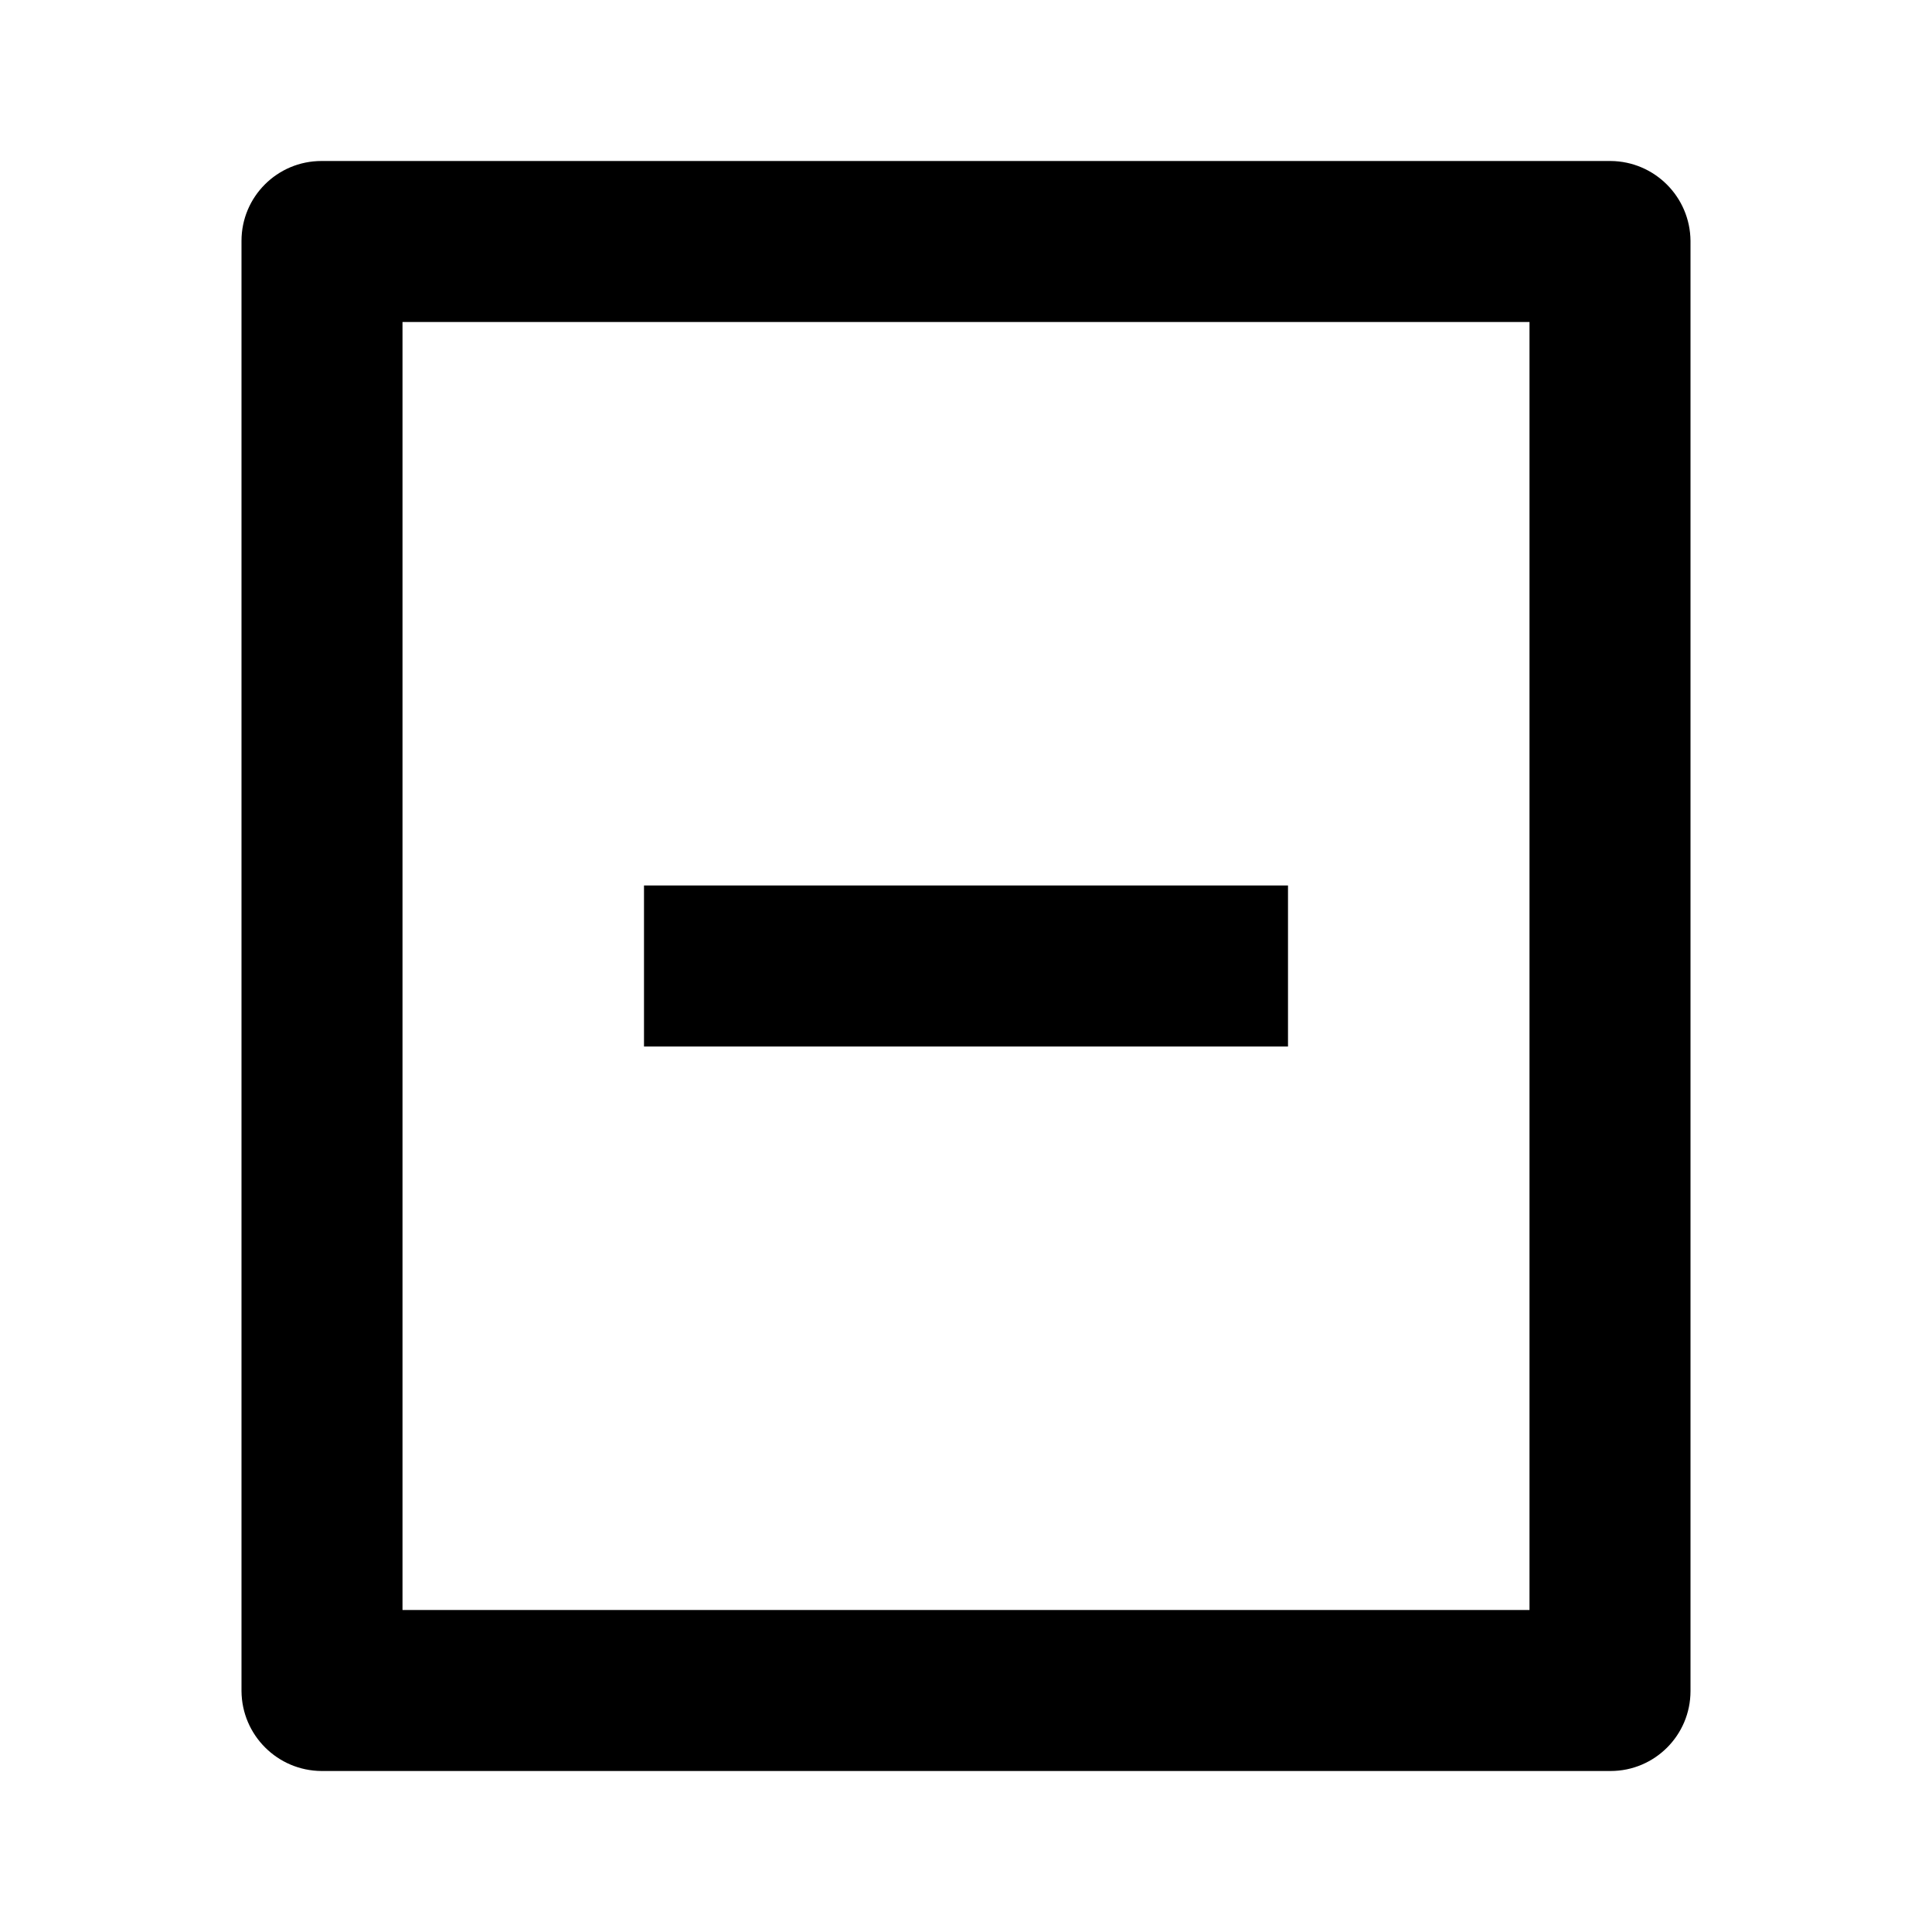
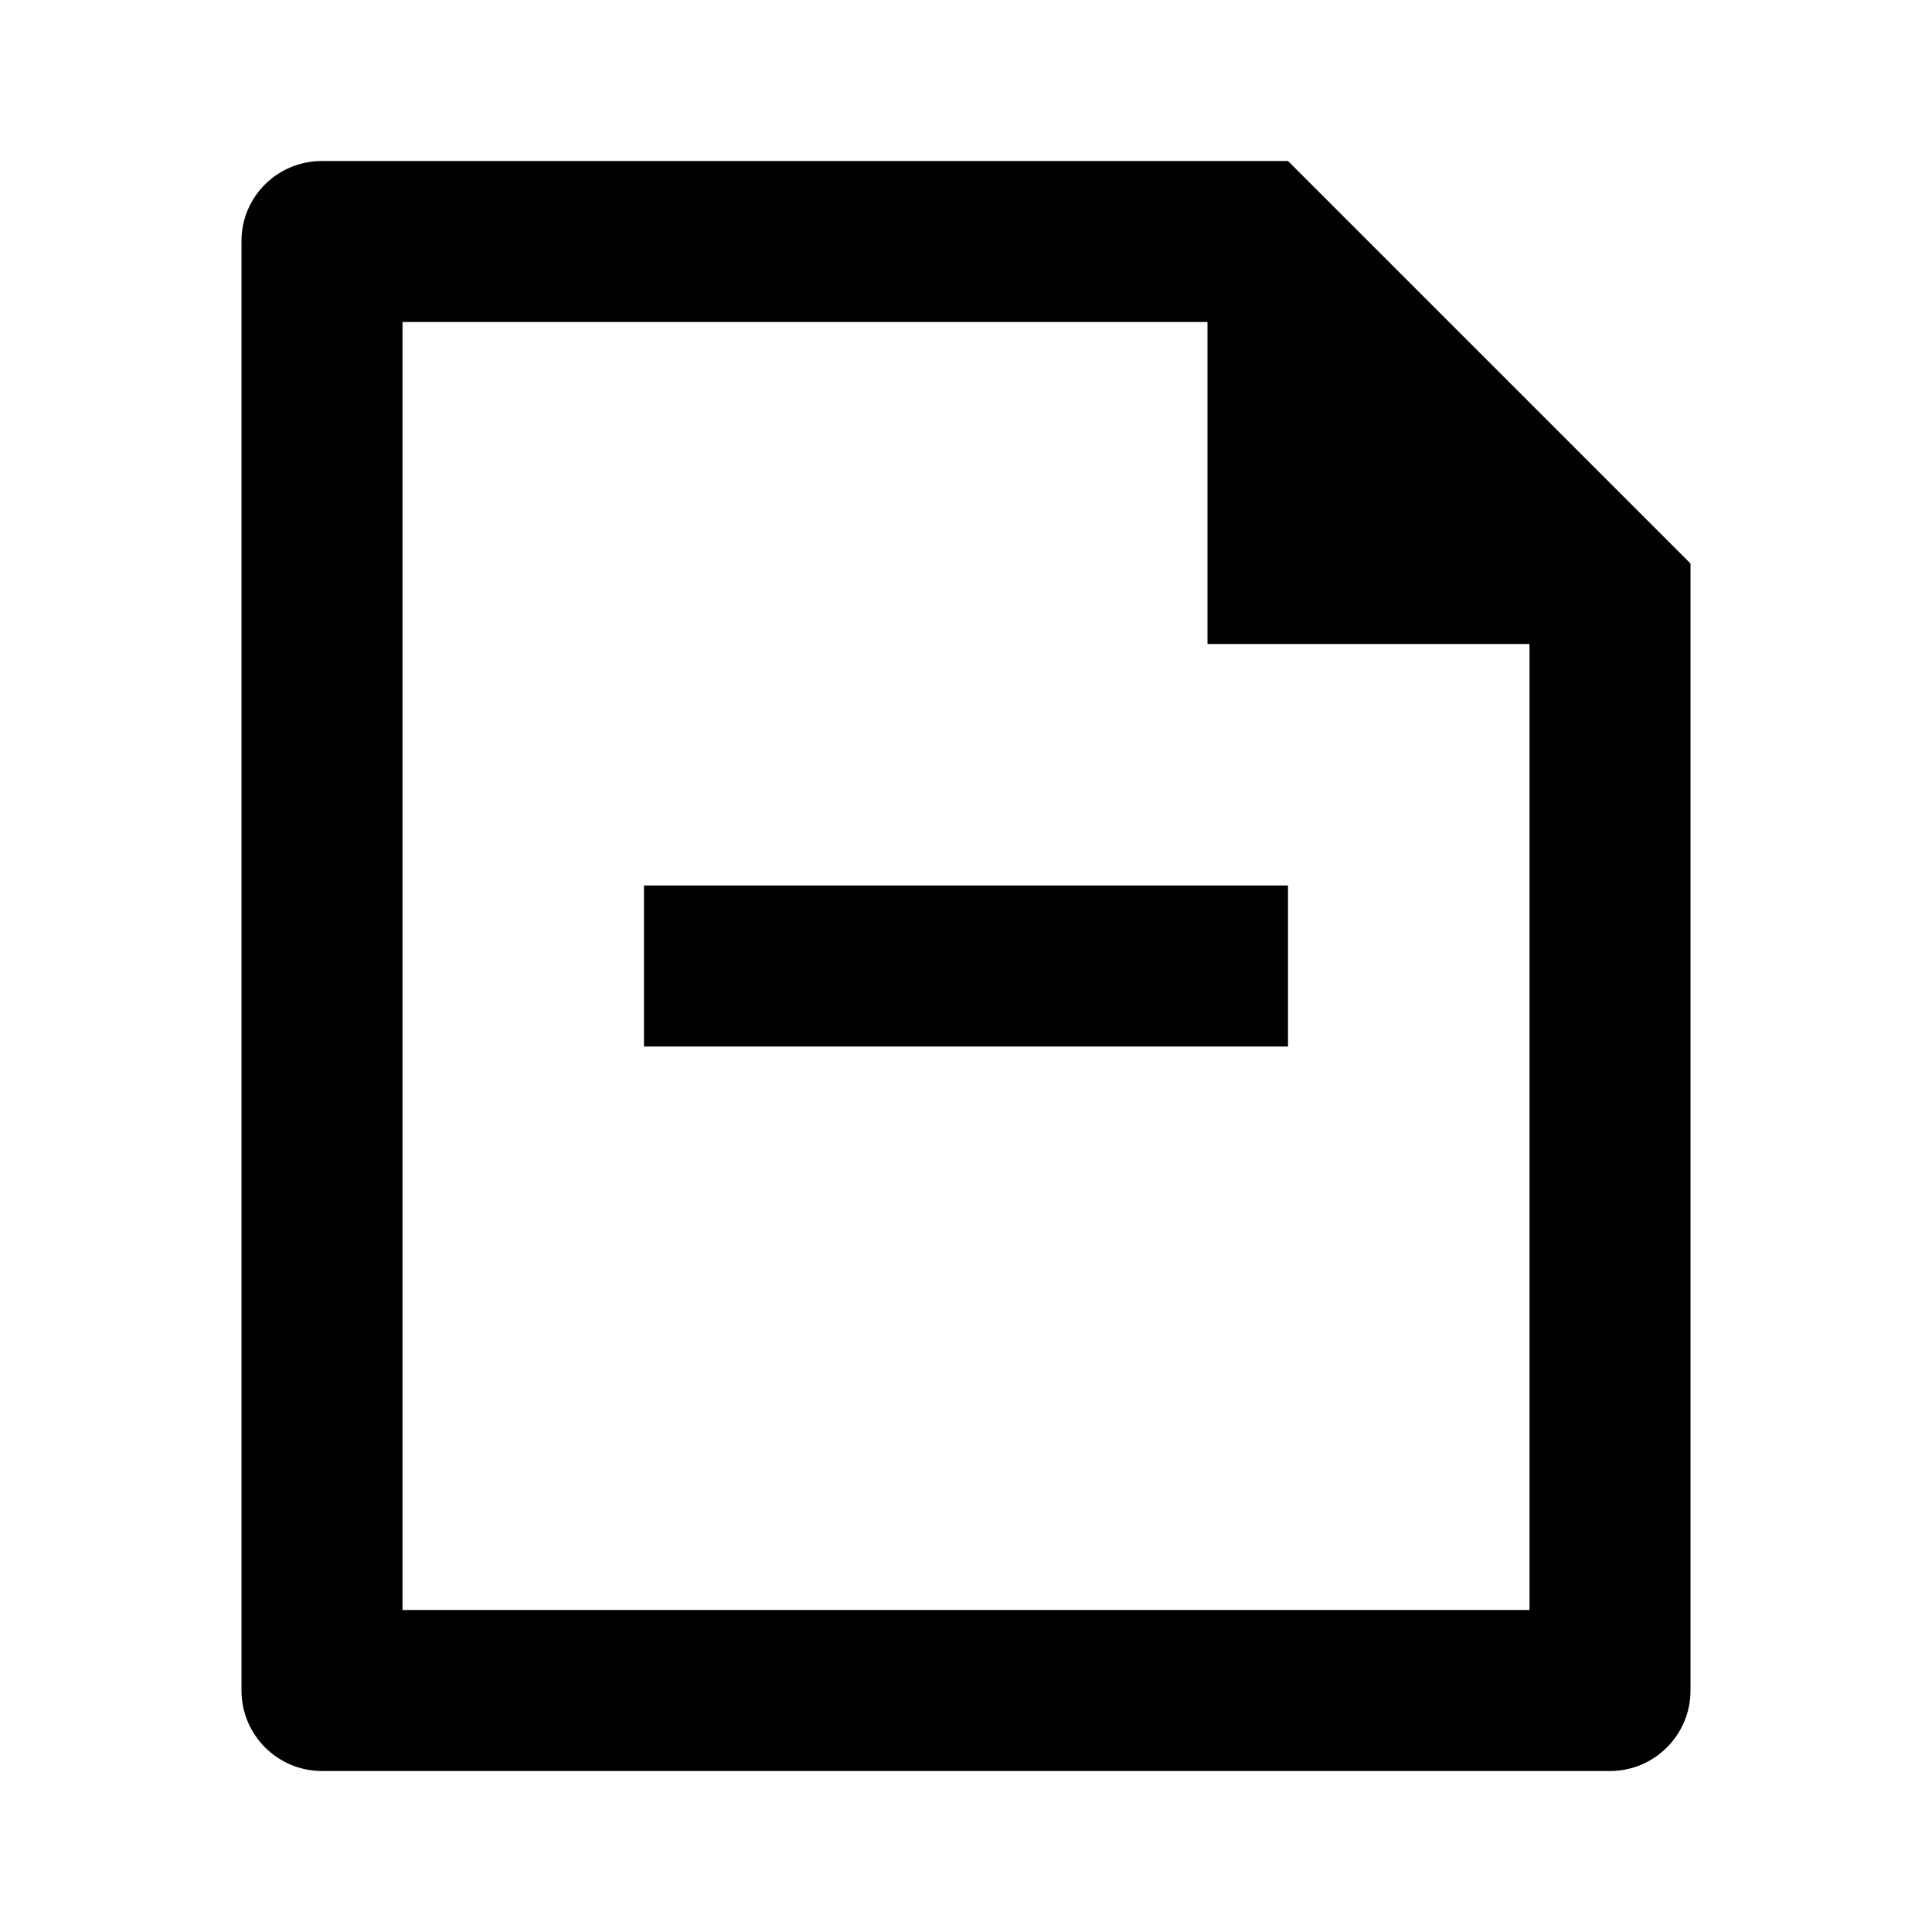
<svg xmlns="http://www.w3.org/2000/svg" viewBox="0 0 24 24">
  <g>
    <path fill="none" d="M0 0h24v24H0z" />
-     <path d="M3 2.992C3 2.444 3.445 2 3.993 2h16.014a1 1 0 0 1 .993.992v18.016a.993.993 0 0 1-.993.992H3.993A1 1 0 0 1 3 21.008V2.992zM5 4v16h14V4H5zm3 7h8v2H8v-2z" />
+     <path fill="#000" d="M15 4H5v16h14V8h-4V4zM3 2.992C3 2.444 3.447 2 3.999 2H16l5 5v13.993A1 1 0 0 1 20.007 22H3.993A1 1 0 0 1 3 21.008V2.992zM16 11v2H8v-2h8z" />
  </g>
</svg>
